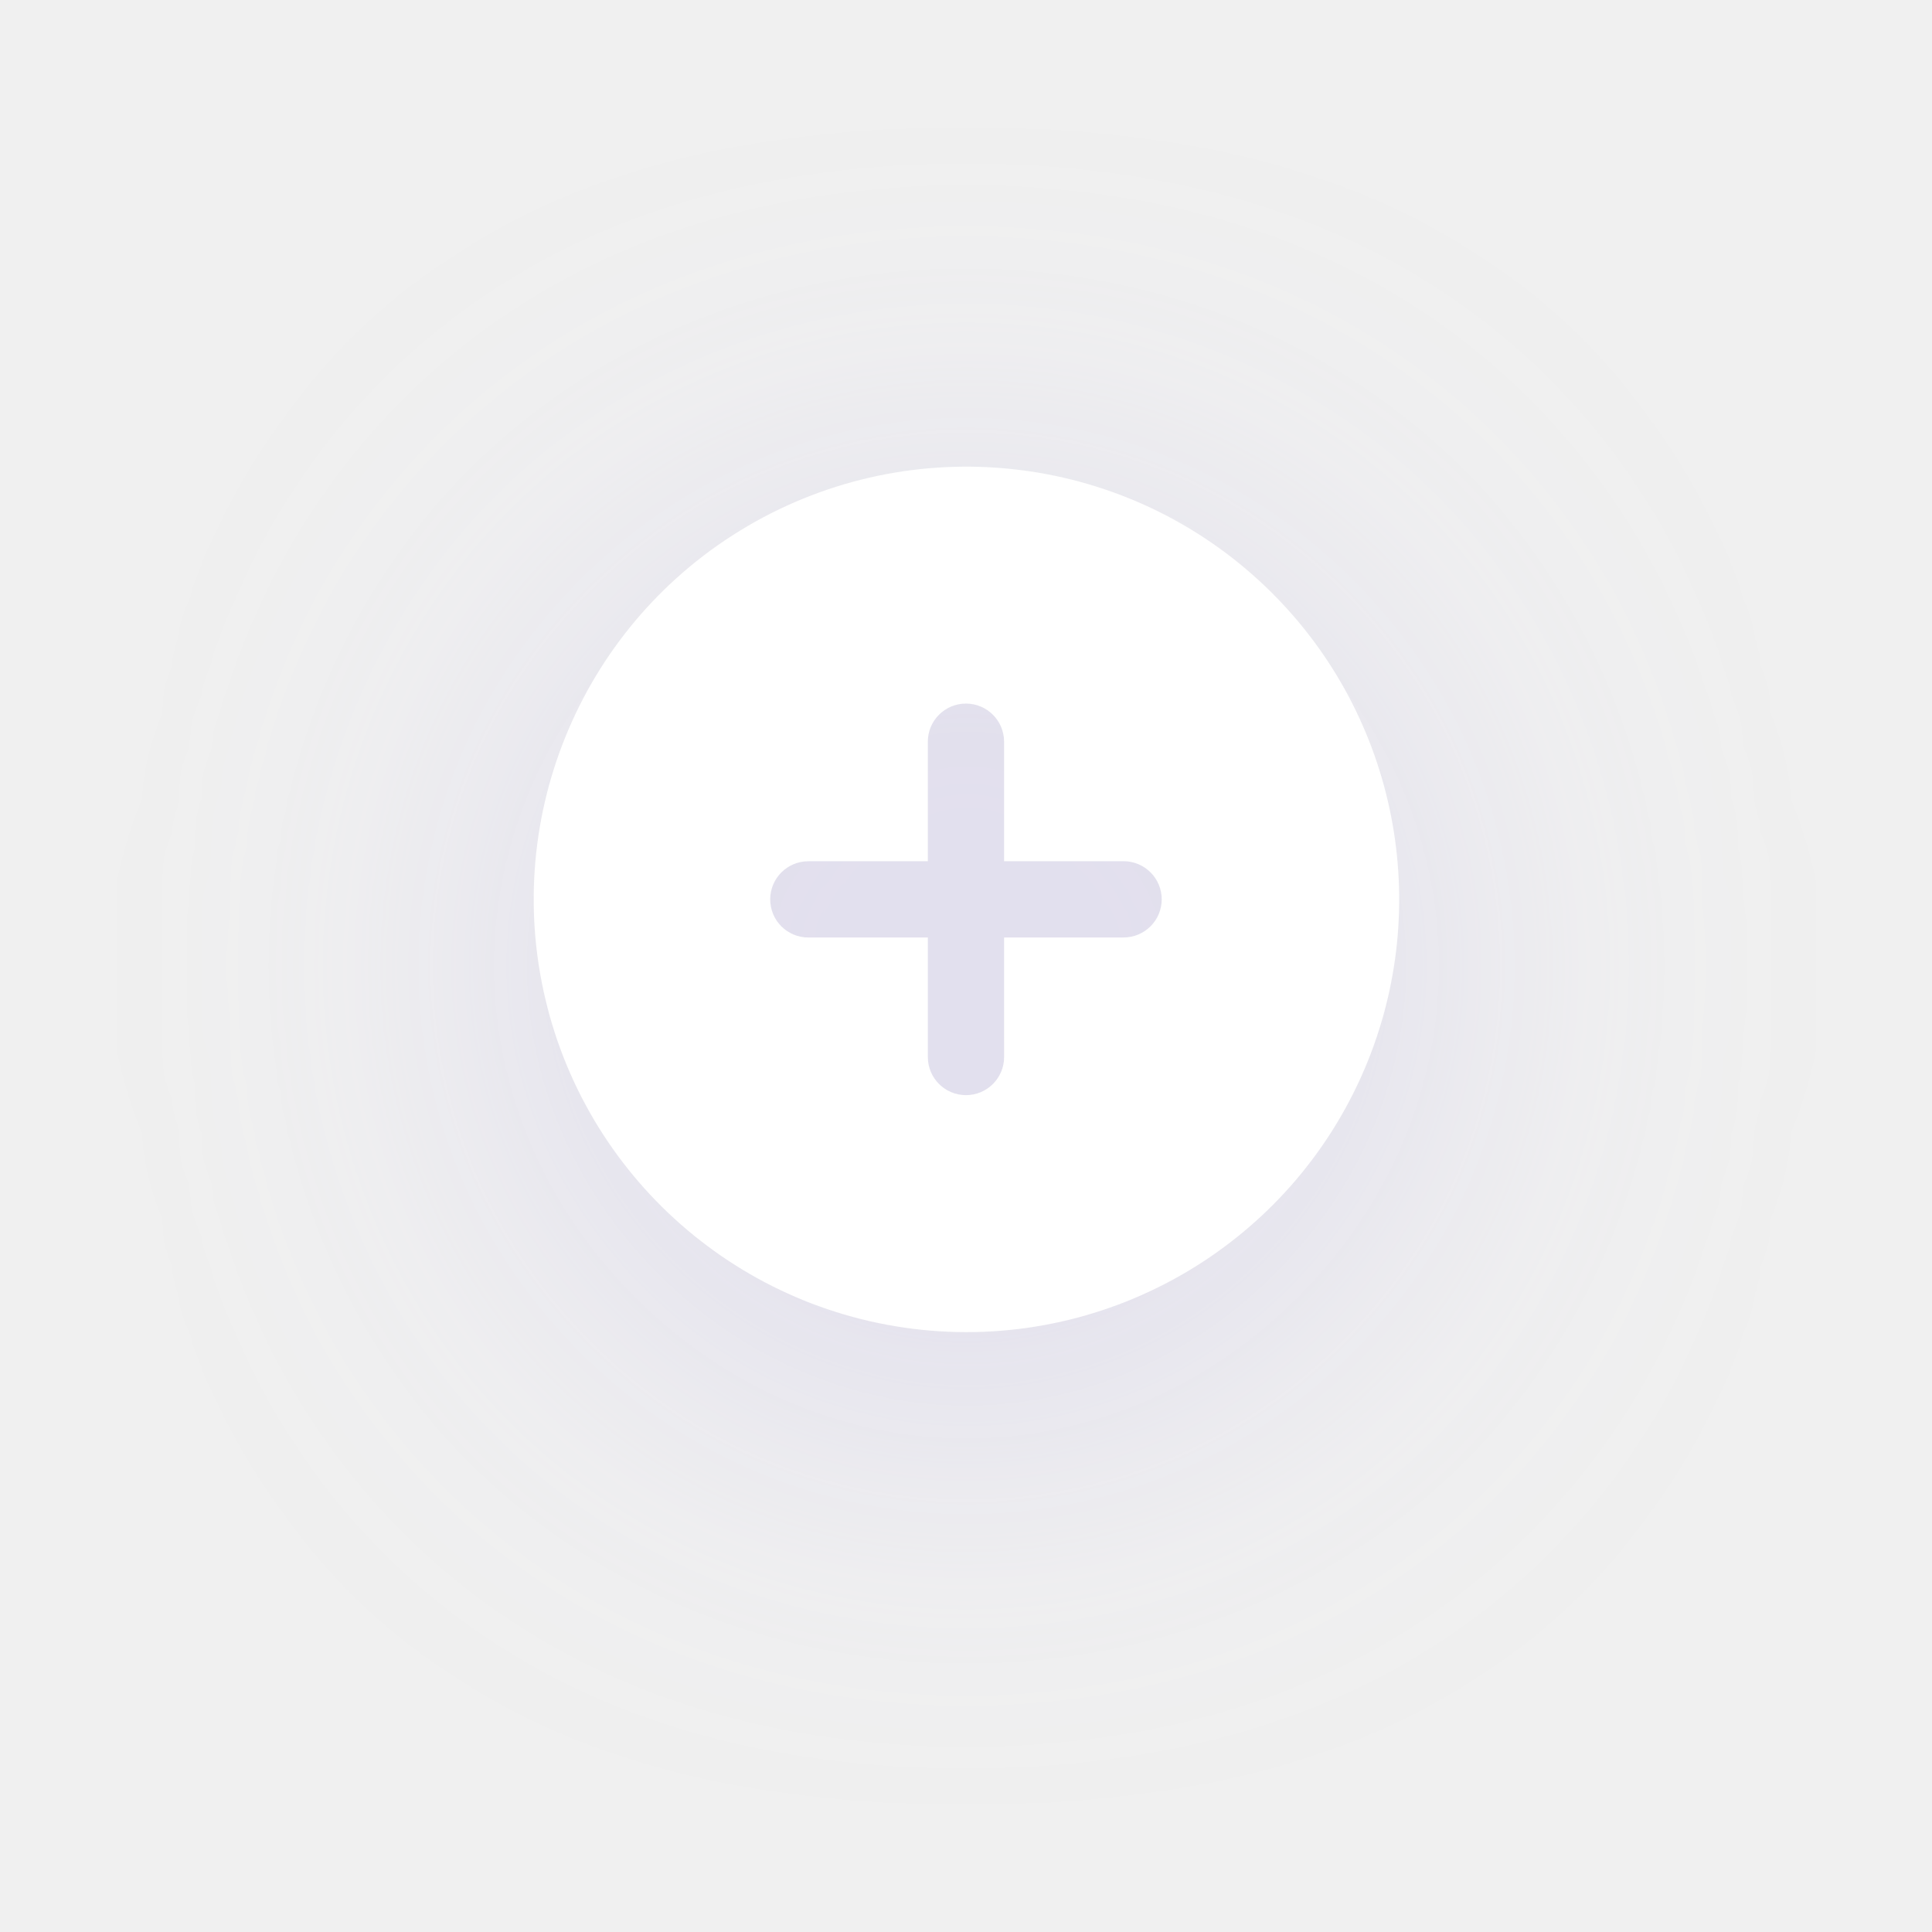
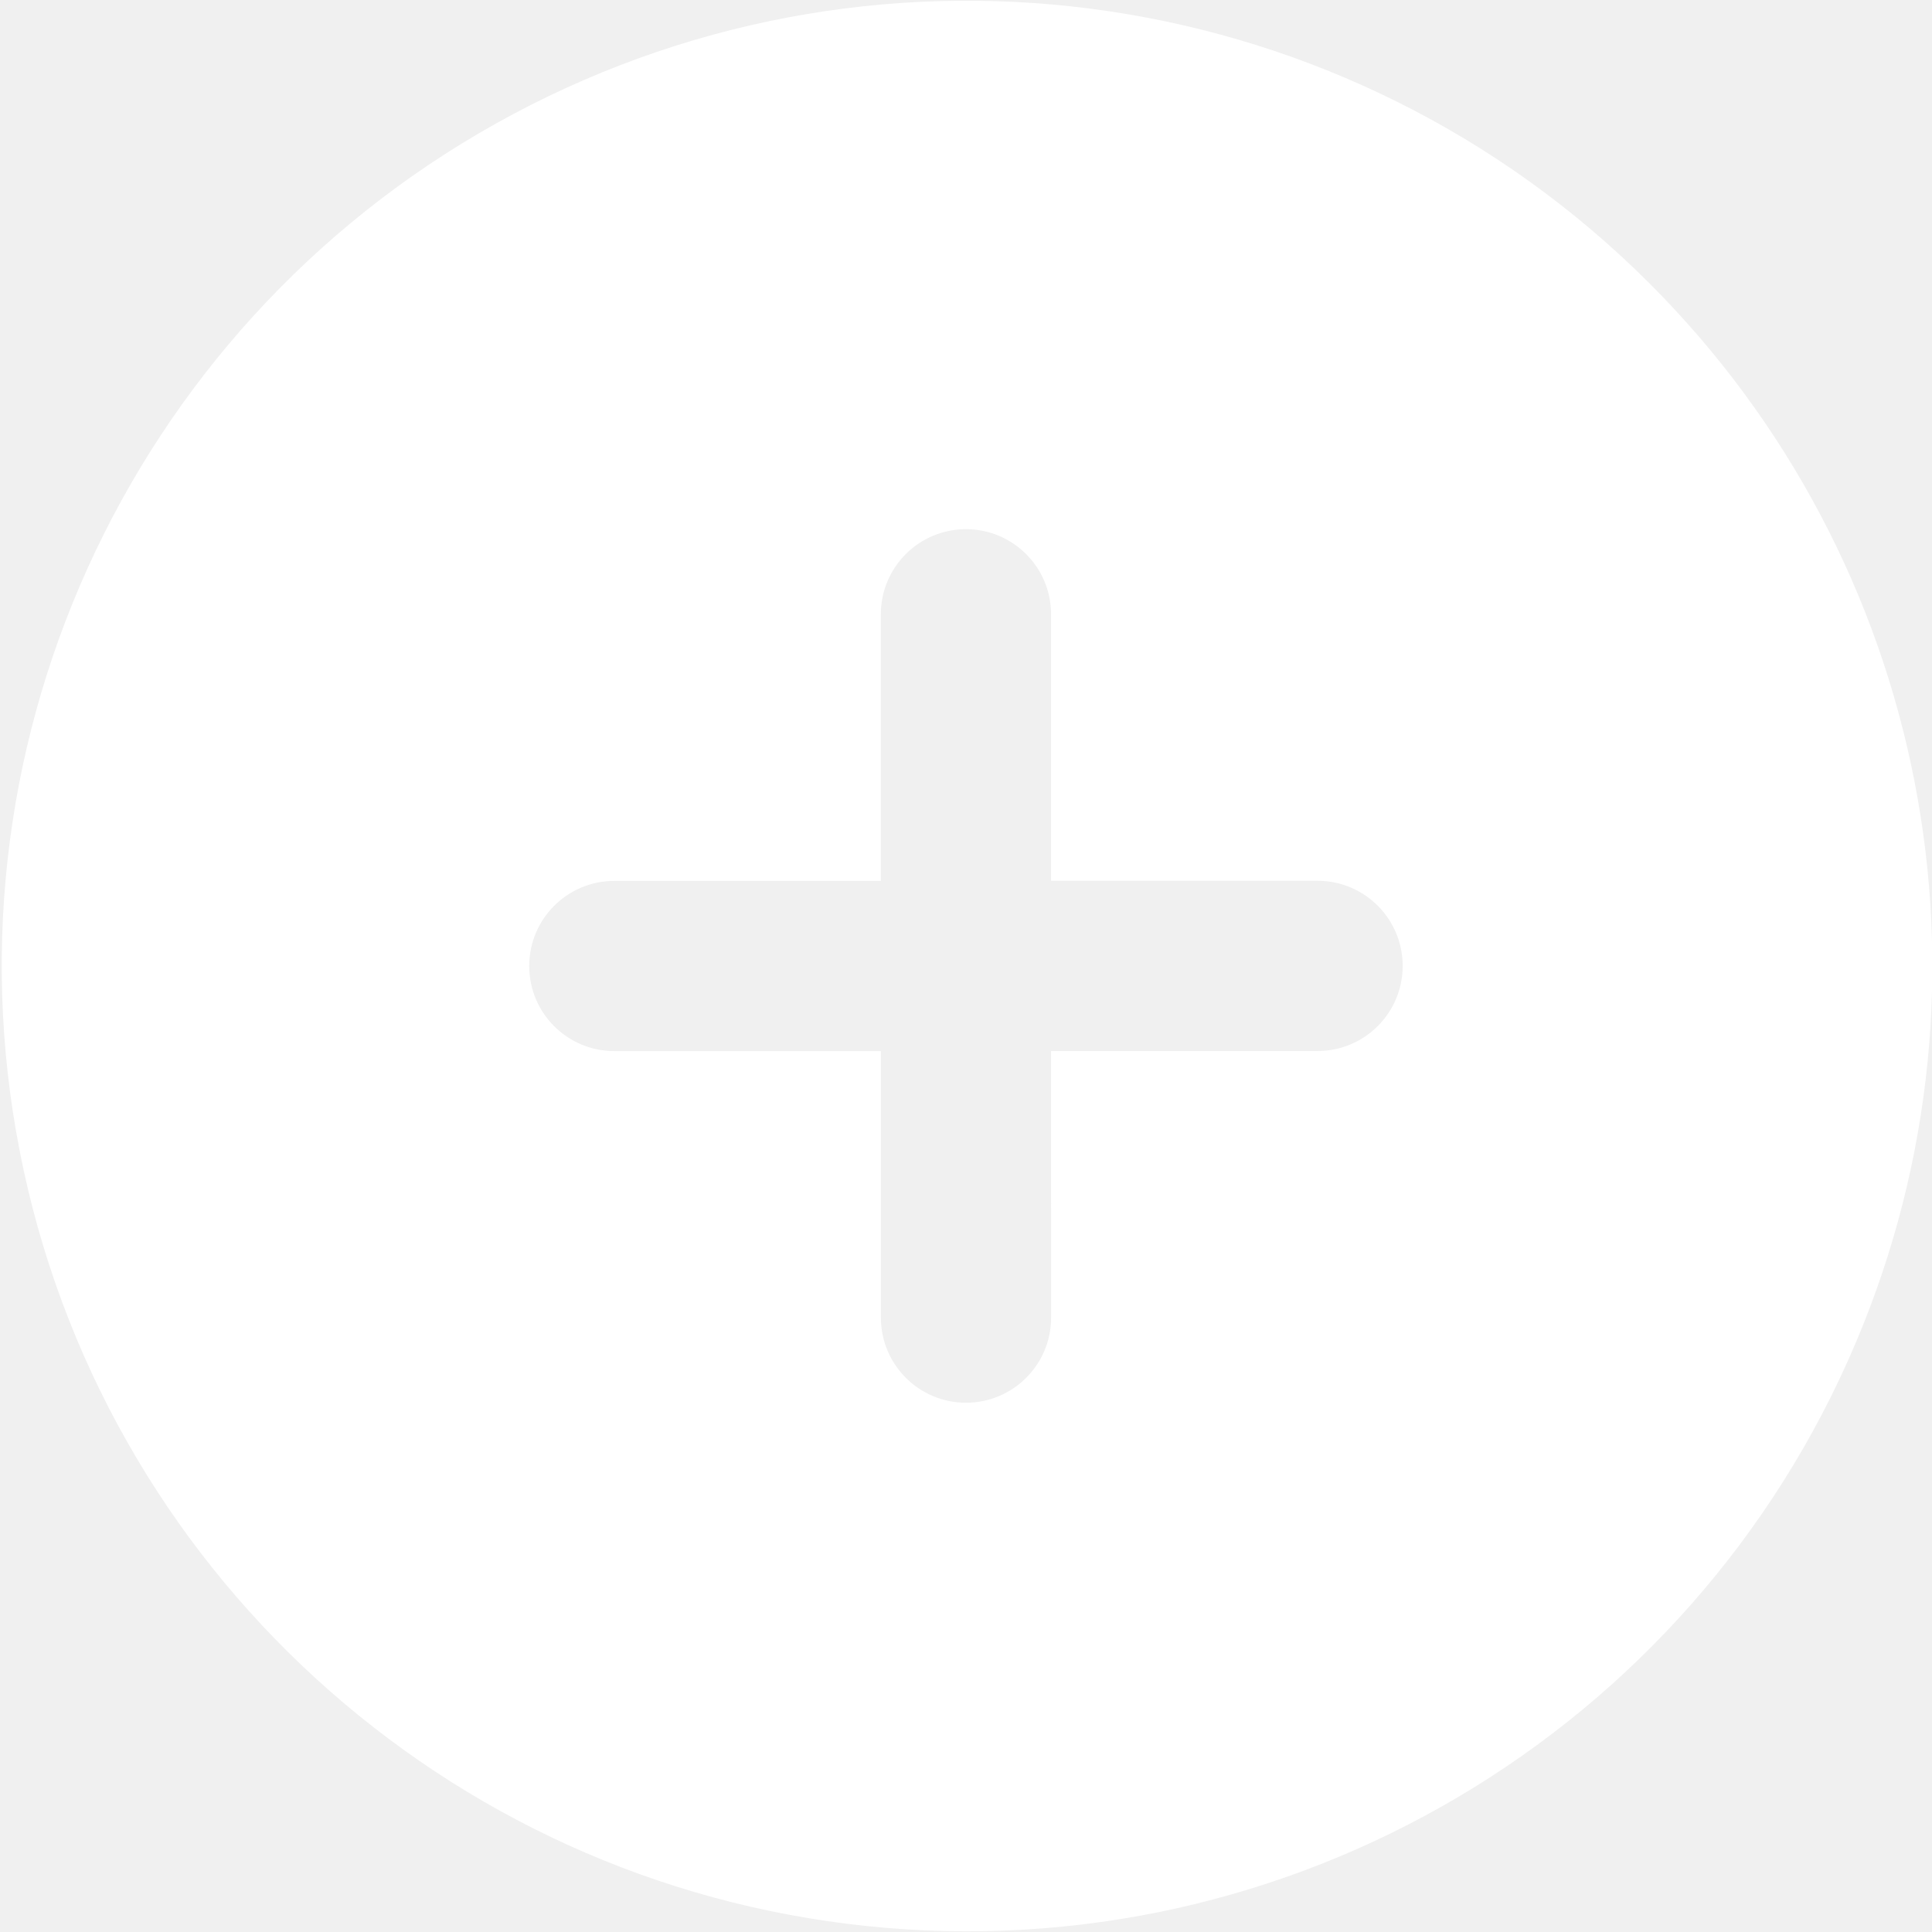
- <svg xmlns="http://www.w3.org/2000/svg" height="87" viewBox="0 0 87 87" width="87">
-   <filter id="a" filterUnits="userSpaceOnUse" height="87" width="87" x="0" y="0">
-     <feOffset dy="3" />
-     <feGaussianBlur result="blur" stdDeviation="8" />
-     <feFlood flood-color="#ccc5ea" flood-opacity=".502" />
-     <feComposite in2="blur" operator="in" />
-     <feComposite in="SourceGraphic" />
-   </filter>
-   <g filter="url(#a)">
-     <path d="m129.466 119.091a19.485 19.485 0 0 0 -4.178-21.379 19.485 19.485 0 1 0 4.178 21.379zm-16.249-.493a1.718 1.718 0 1 1 -3.436 0v-5.38h-5.381a1.718 1.718 0 0 1 0-3.436h5.38v-5.382a1.718 1.718 0 1 1 3.436 0v5.38h5.38a1.718 1.718 0 0 1 0 3.436h-5.38z" fill="#fff" transform="translate(-68 -71)" />
-   </g>
+ <svg xmlns="http://www.w3.org/2000/svg" height="39" viewBox="0 0 39 39" width="39">
+   <path d="m129.466 119.091a19.485 19.485 0 0 0 -4.178-21.379 19.485 19.485 0 1 0 4.178 21.379zm-16.249-.493a1.718 1.718 0 1 1 -3.436 0v-5.38h-5.381a1.718 1.718 0 0 1 0-3.436h5.38v-5.382a1.718 1.718 0 1 1 3.436 0v5.38h5.38a1.718 1.718 0 0 1 0 3.436h-5.38z" fill="#fff" transform="translate(-91.999 -92)" />
</svg>
